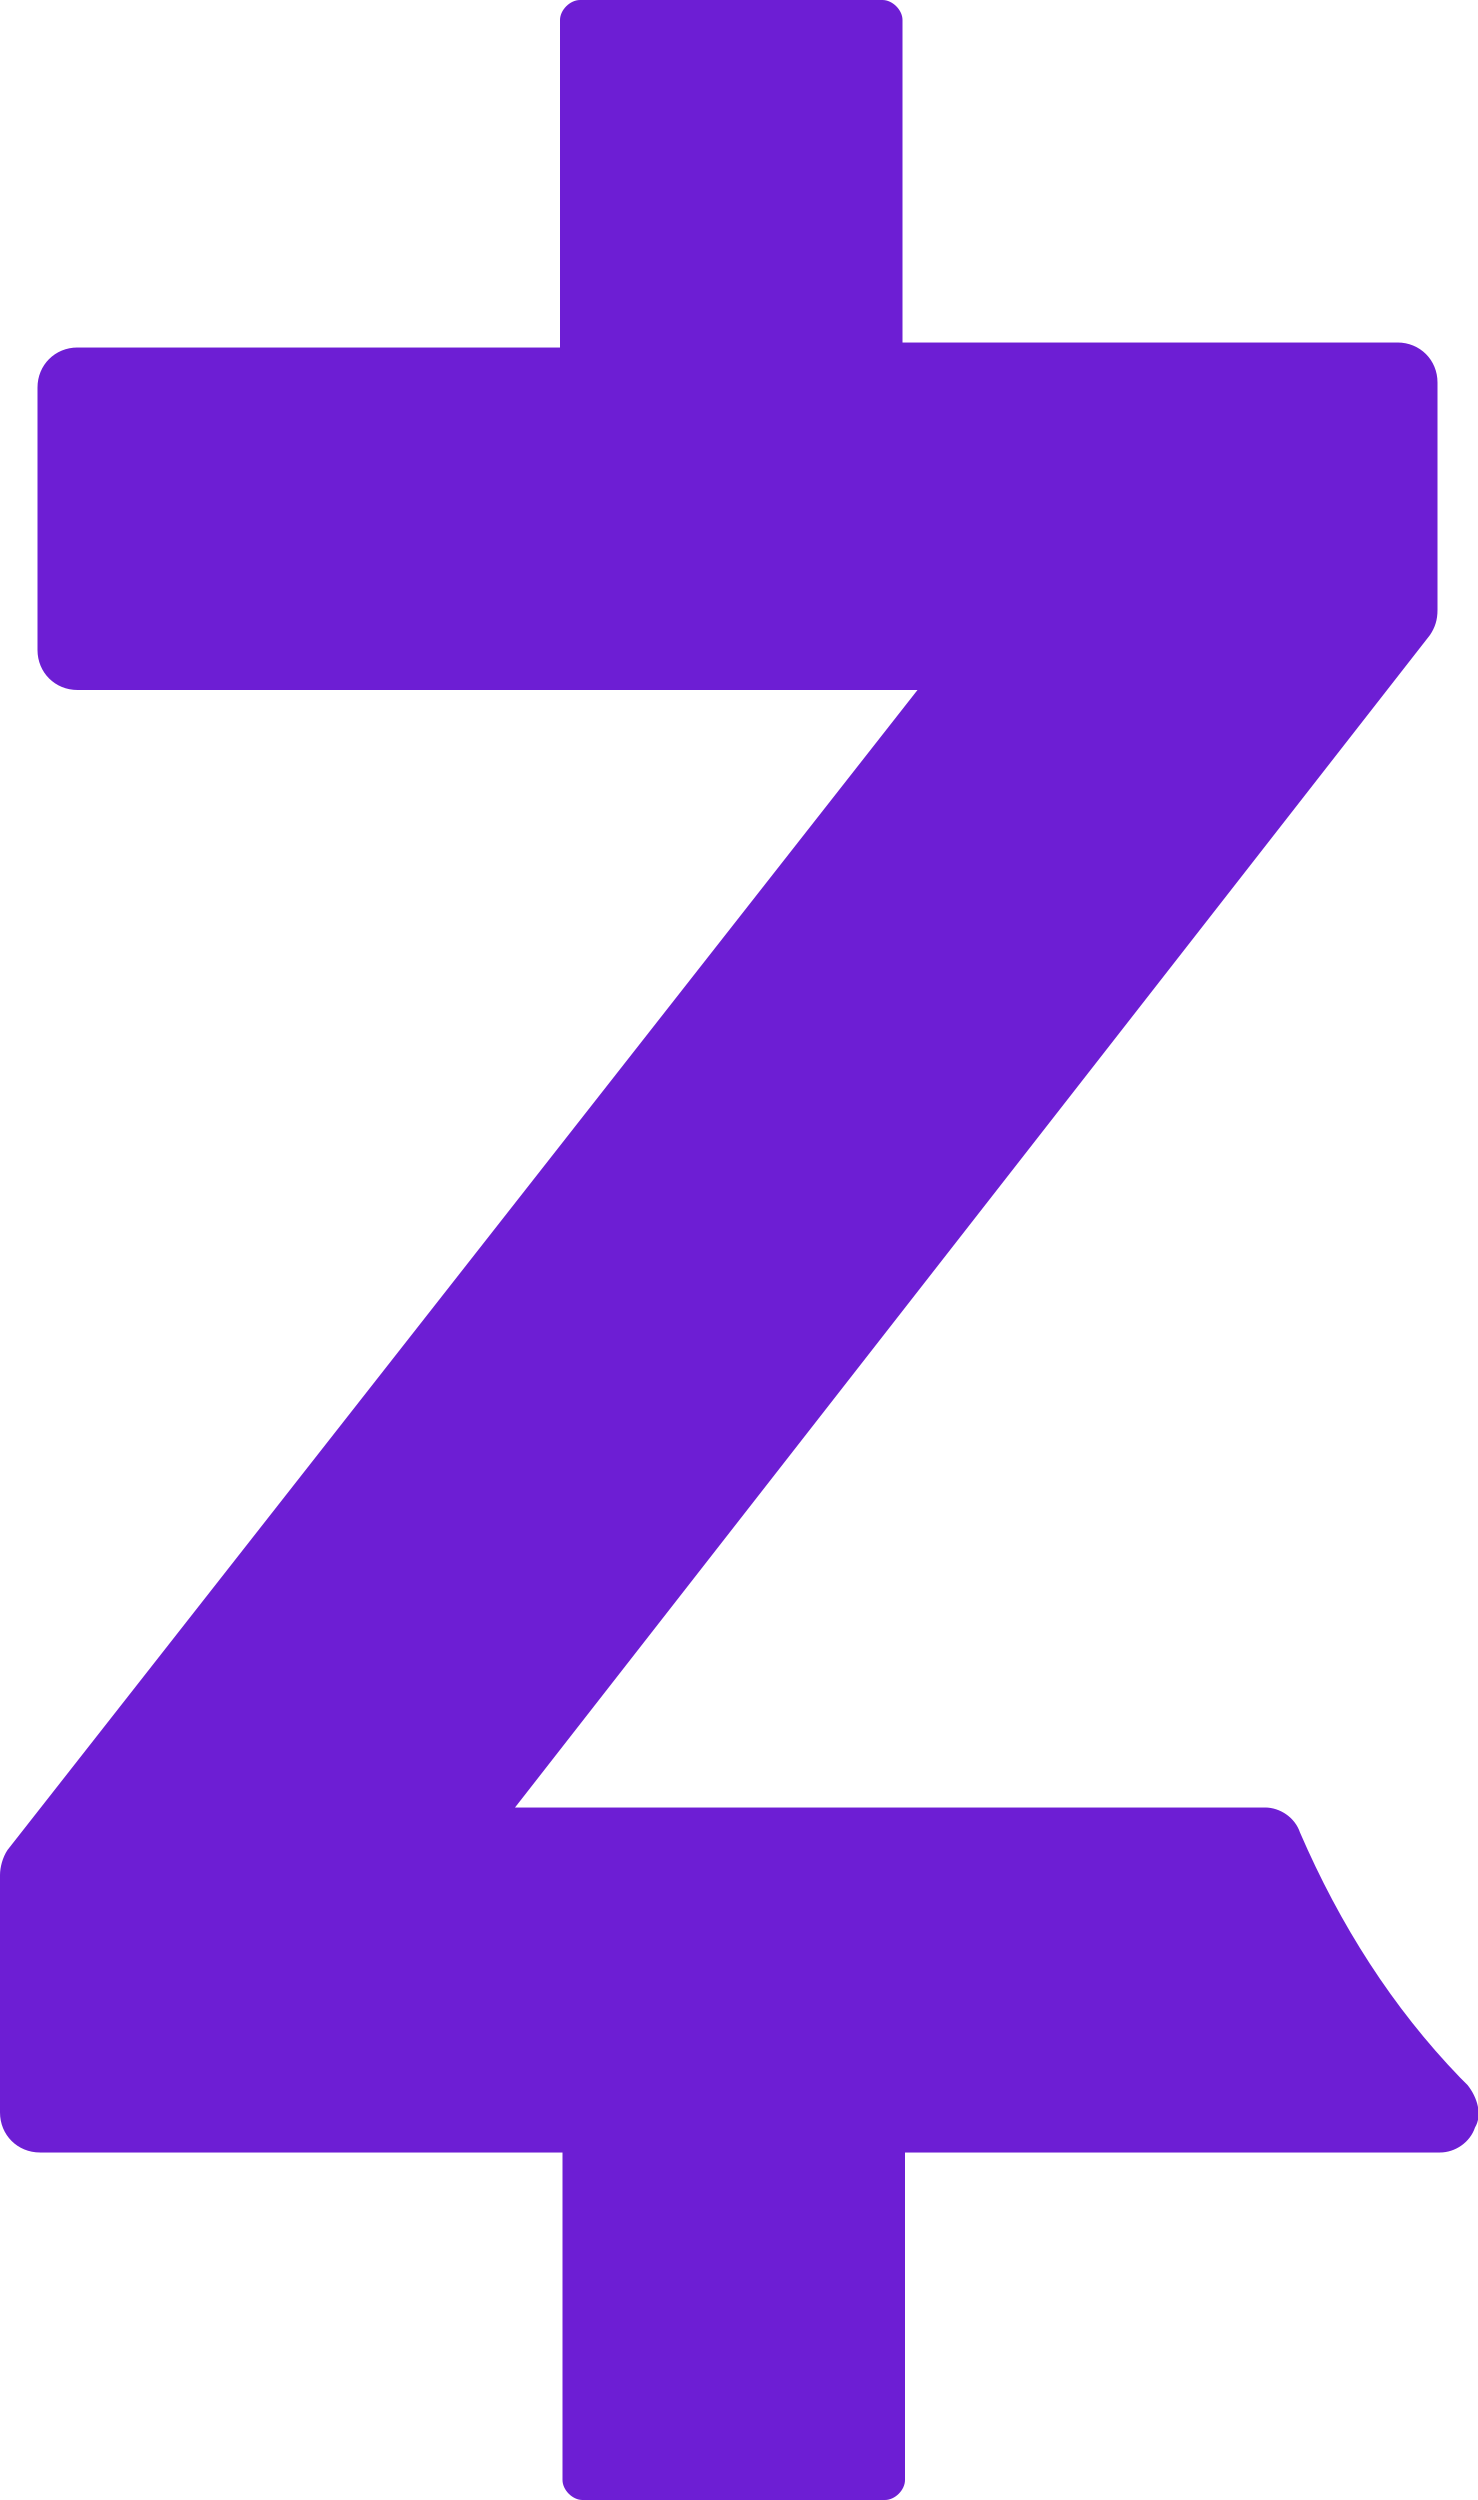
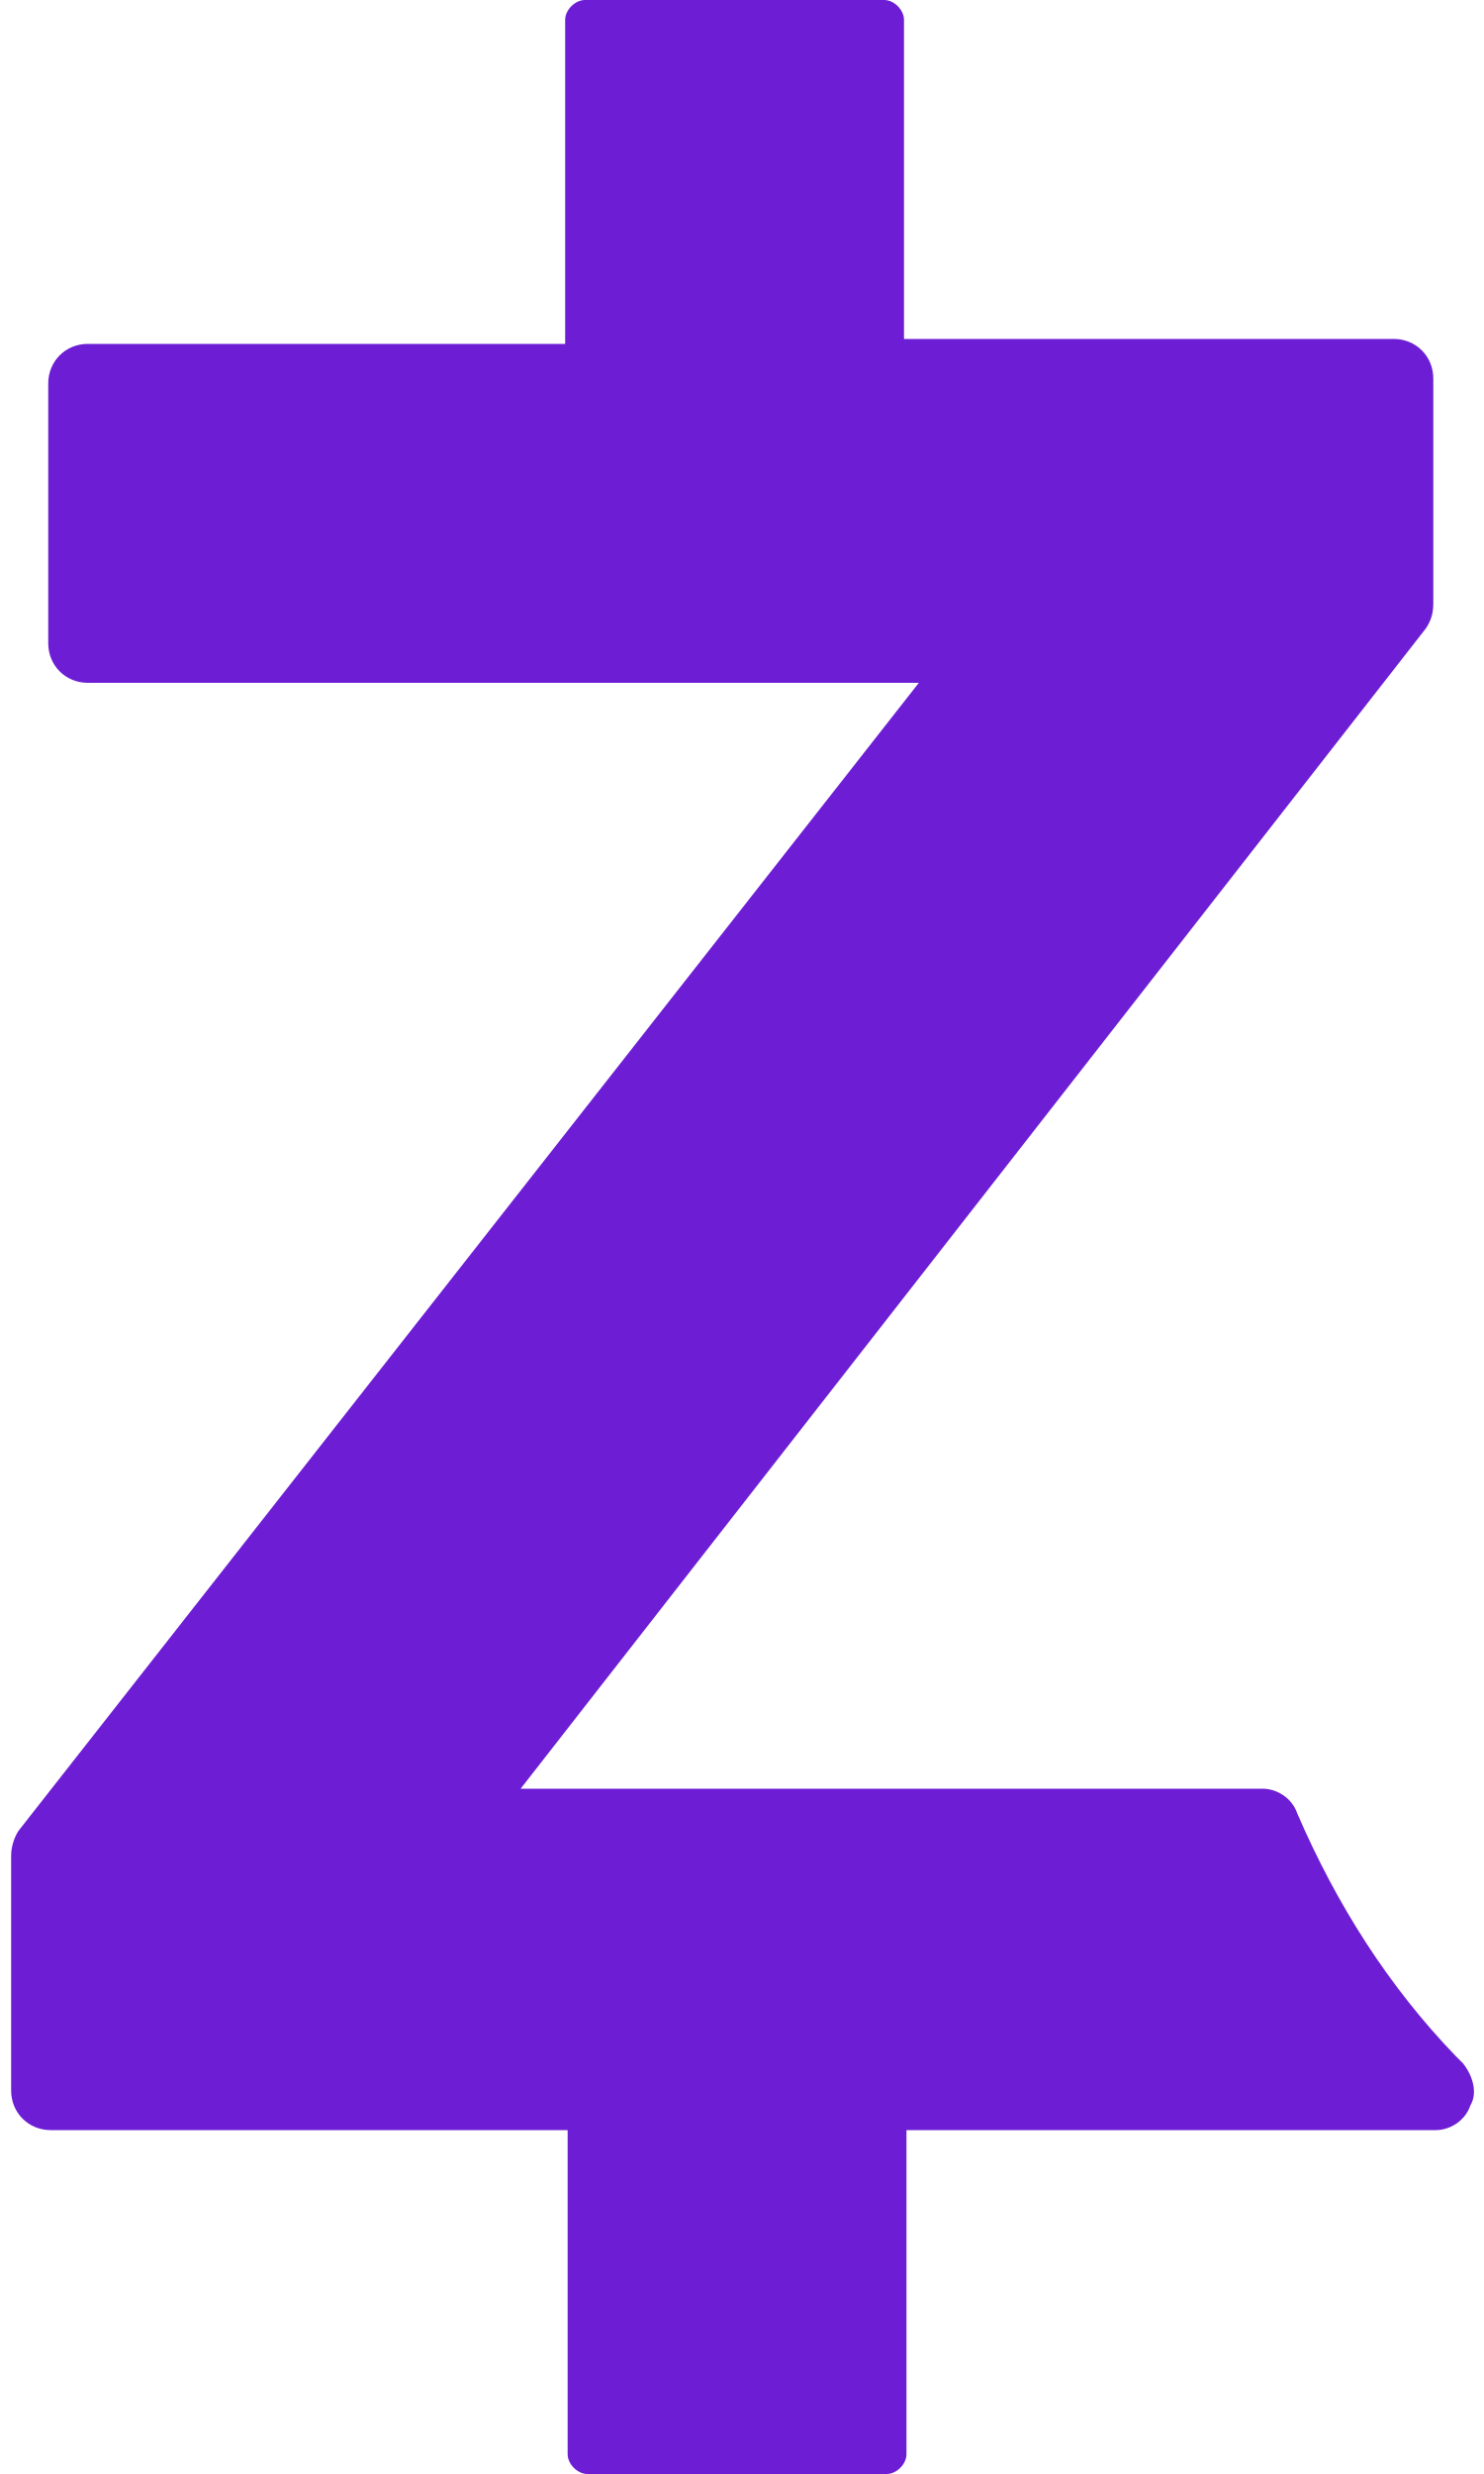
- <svg xmlns="http://www.w3.org/2000/svg" viewBox="0 0 59.1 100" width="59.1" height="100">
+ <svg xmlns="http://www.w3.org/2000/svg" viewBox="0 0 59.1 100" width="15" height="25">
  <path fill="#6D1ED4" d="M58.7,83.4c-0.1-0.1-0.1-0.1-0.2-0.2l-0.1-0.1c-2.7-2.8-4.8-6.1-6.4-9.8c-0.2-0.6-0.8-1-1.4-1h-1.3h-5.8H20.6 l36.6-46.9c0.2-0.3,0.3-0.6,0.3-1v-9.1c0-0.9-0.7-1.6-1.6-1.6H38.8h-0.7h-2V0.8c0-0.4-0.4-0.8-0.8-0.8H35h-0.3H23.9h-0.4h-0.3 c-0.4,0-0.8,0.4-0.8,0.8v13.1h-2.8H19H3.1c-0.9,0-1.6,0.7-1.6,1.6V26c0,0.9,0.7,1.6,1.6,1.6h33.6L0.3,74C0.1,74.3,0,74.7,0,75v9.5 c0,0.9,0.7,1.6,1.6,1.6h20.9v13.1c0,0.4,0.4,0.8,0.8,0.8h0.3H24h10.8H35h0.4c0.4,0,0.8-0.4,0.8-0.8V86.1H45h11.3h1.3 c0.6,0,1.2-0.4,1.4-1C59.3,84.6,59.1,83.9,58.7,83.4" />
</svg>
